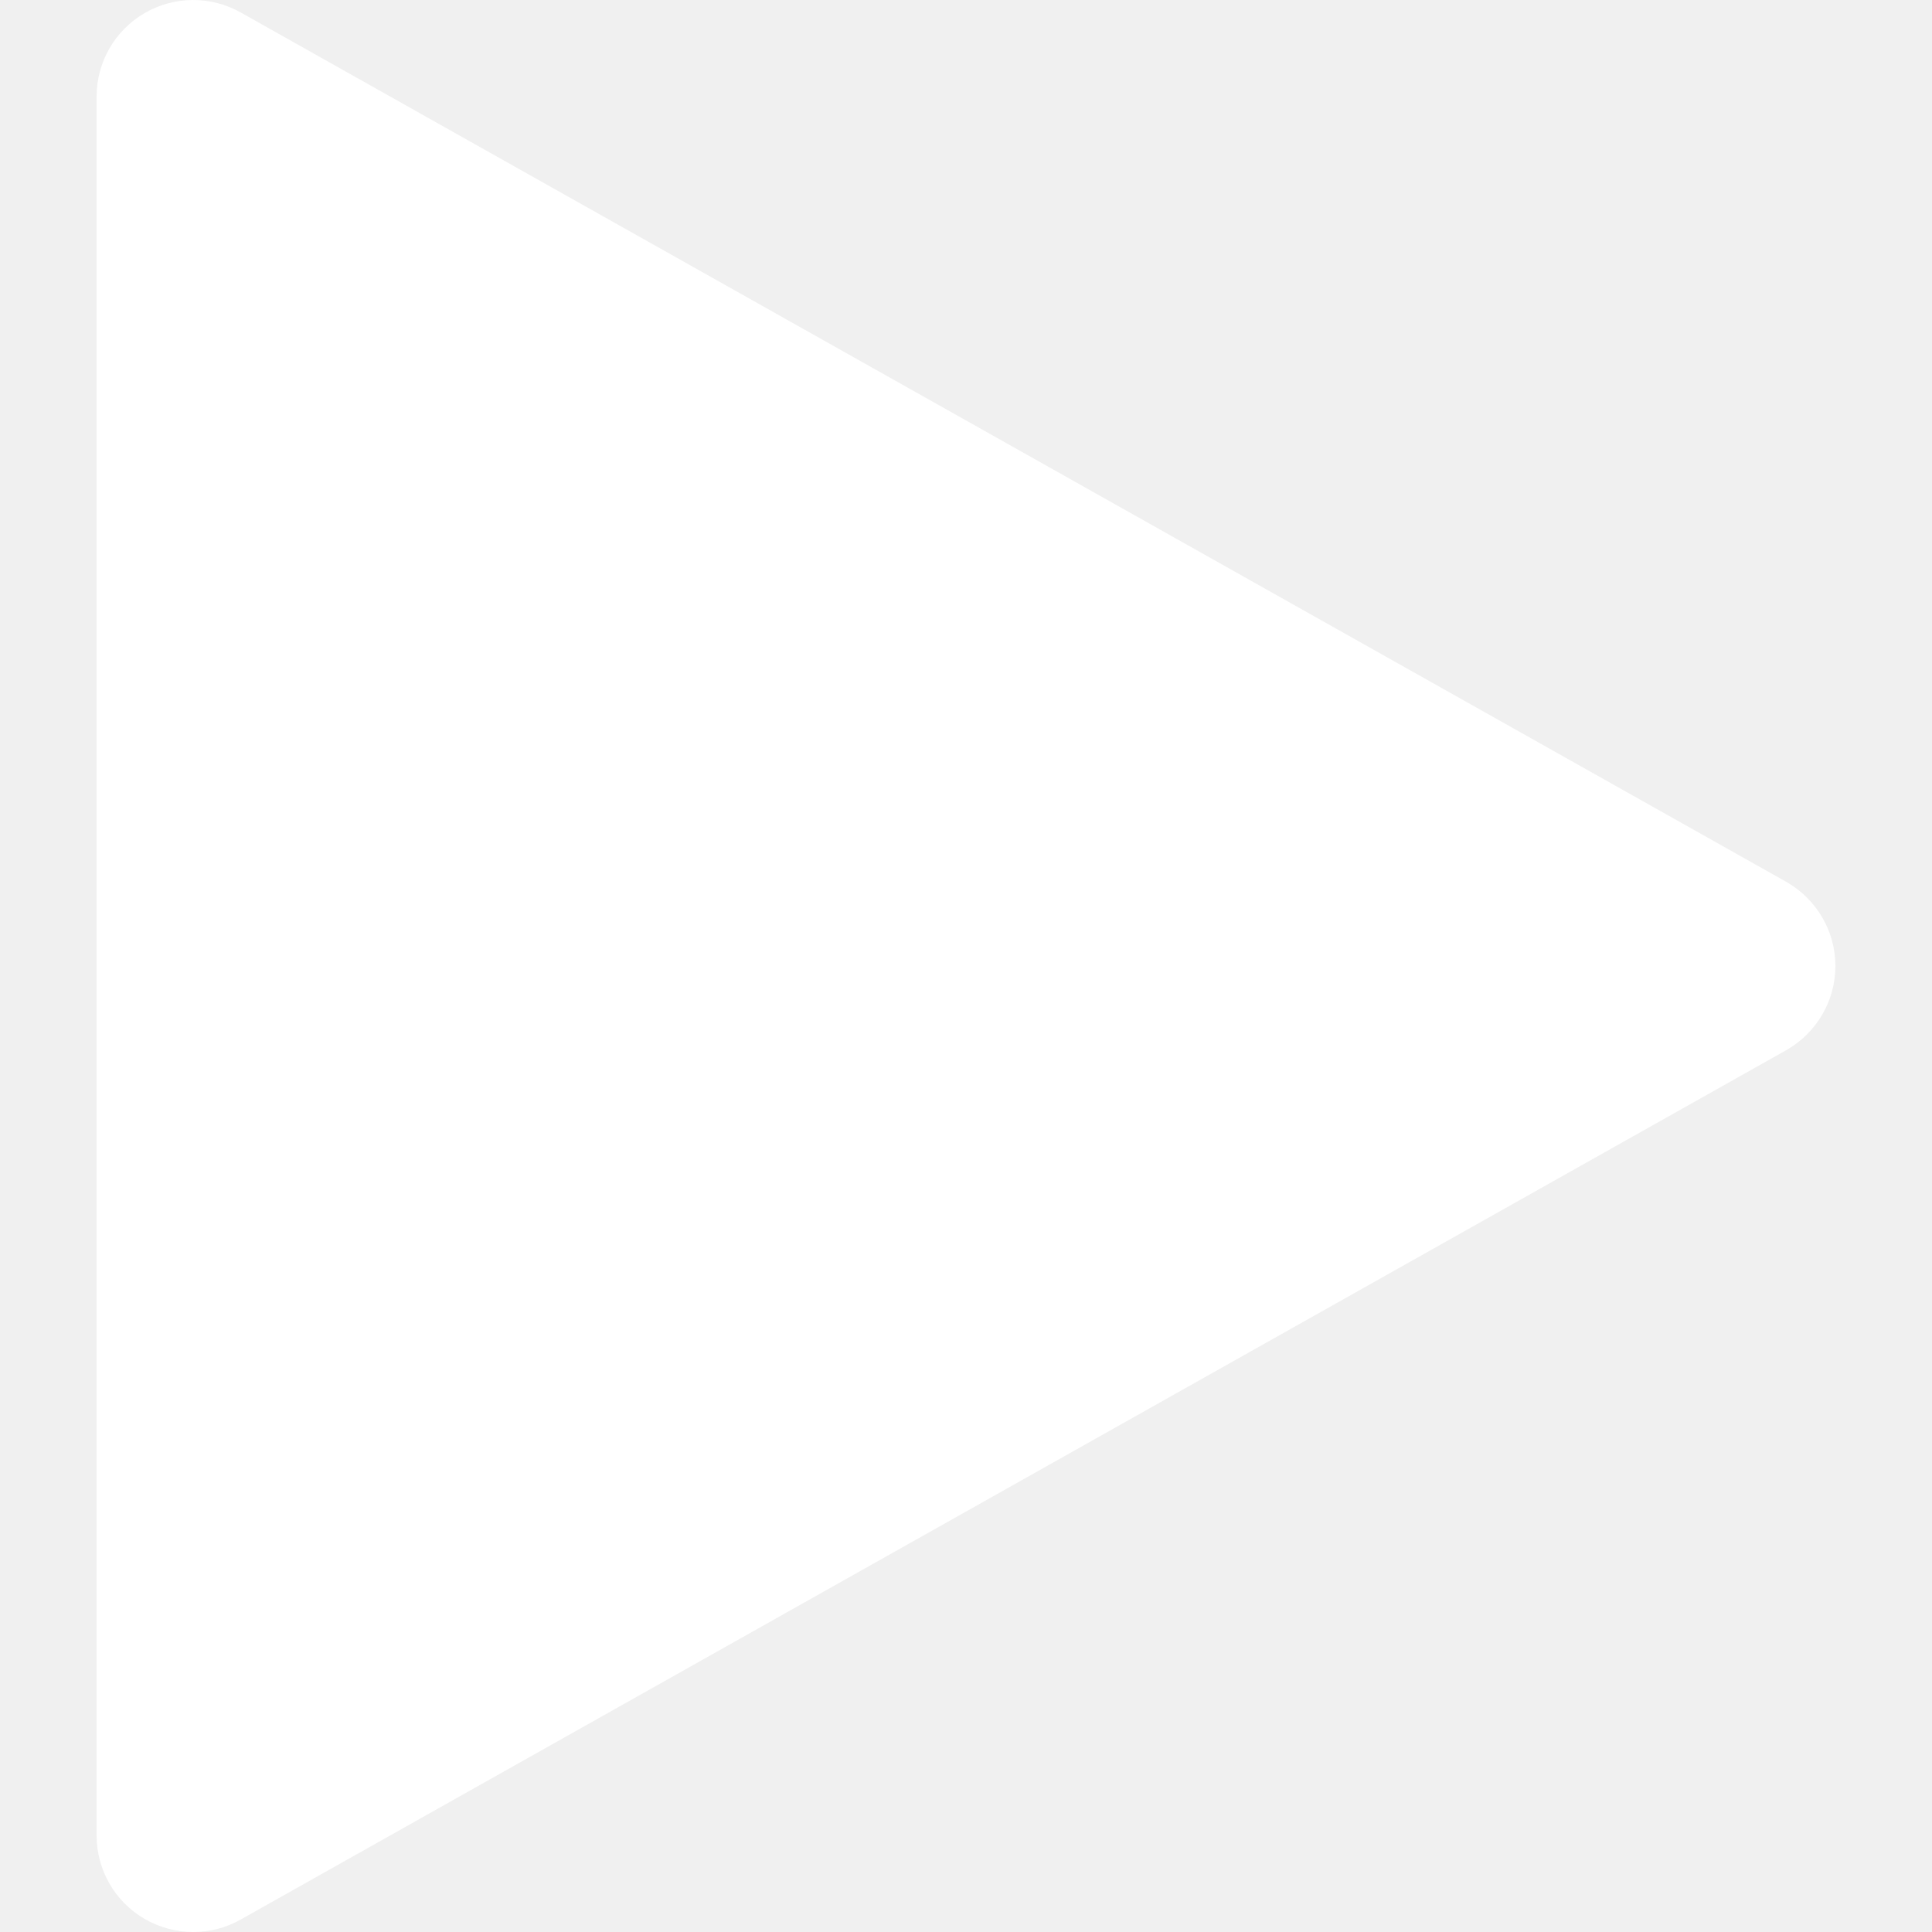
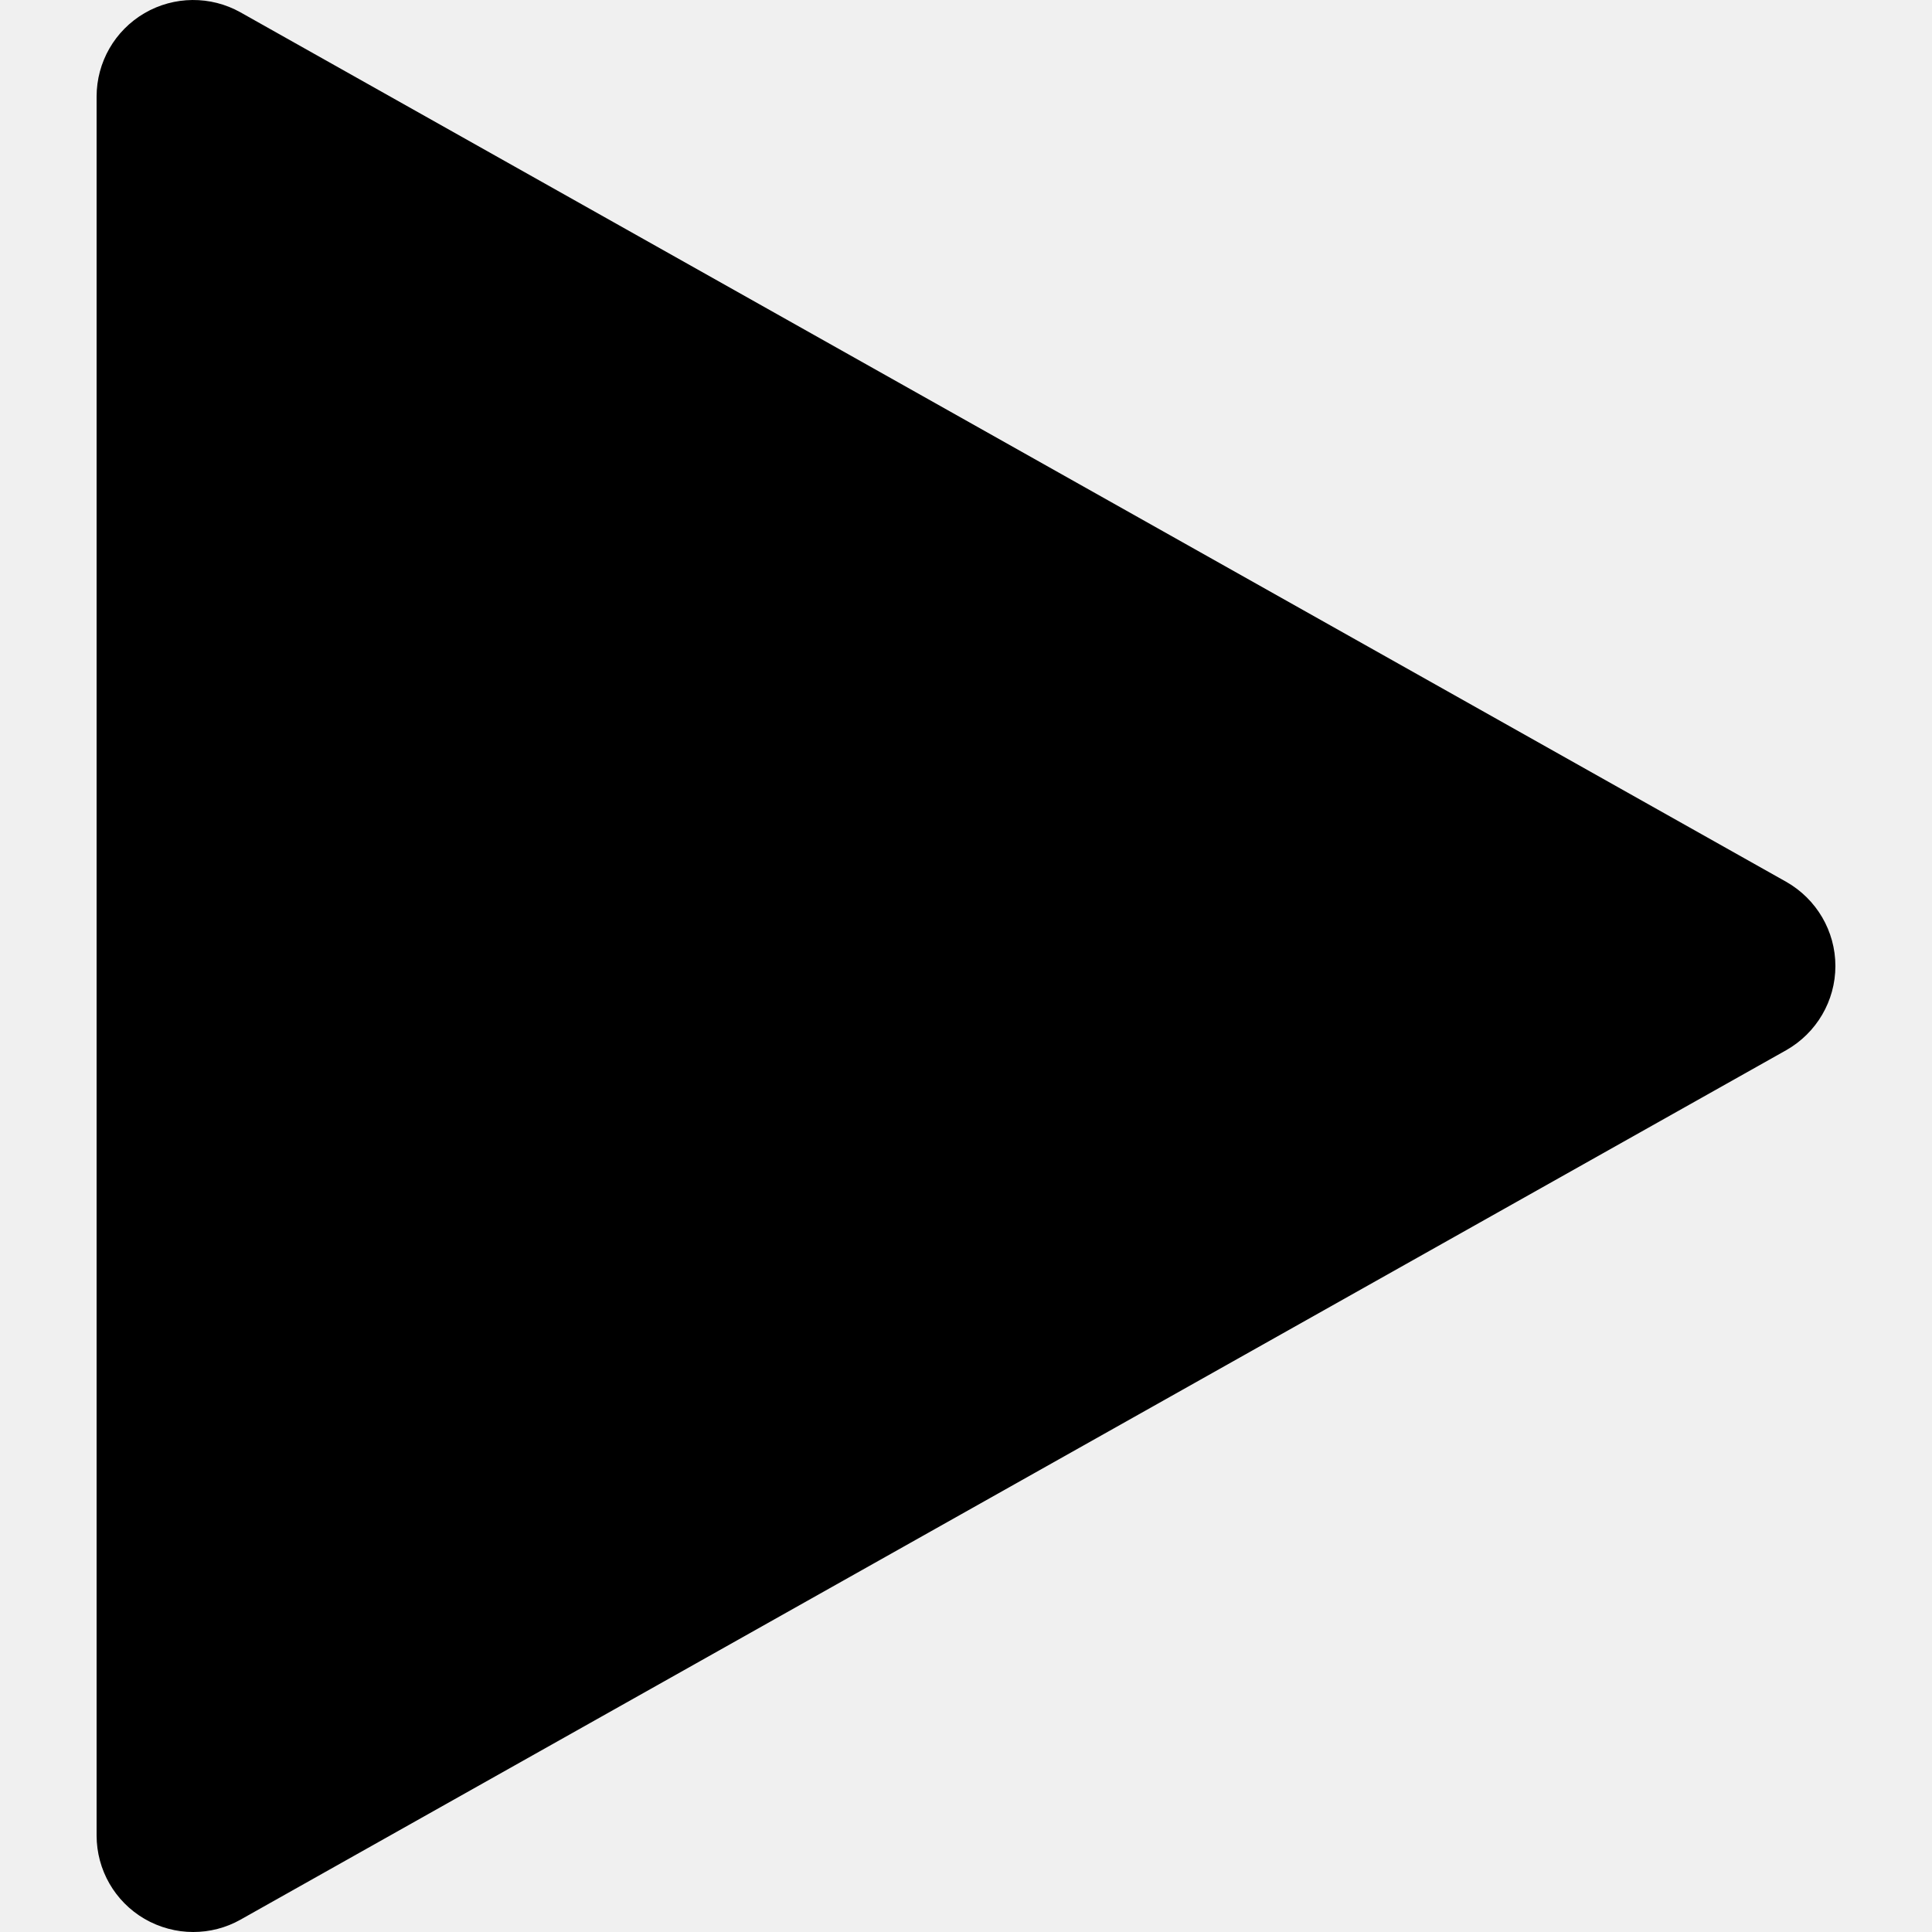
- <svg xmlns="http://www.w3.org/2000/svg" id="Capa_1" enable-background="new 0 0 320.001 320.001" viewBox="0 0 320.001 320.001">
-   <path d="m295.84 146.049-256-144c-4.96-2.784-11.008-2.72-15.904.128-4.928 2.88-7.936 8.128-7.936 13.824v288c0 5.696 3.008 10.944 7.936 13.824 2.496 1.44 5.28 2.176 8.064 2.176 2.688 0 5.408-.672 7.84-2.048l256-144c5.024-2.848 8.16-8.16 8.16-13.952s-3.136-11.104-8.16-13.952z" fill="white" />
-   <g />
-   <g />
-   <g />
-   <g />
-   <g />
-   <g />
-   <g />
-   <g />
-   <g />
-   <g />
-   <g />
-   <g />
-   <g />
-   <g />
-   <g />
+ <svg xmlns="http://www.w3.org/2000/svg" enable-background="new 0 0 320.001 320.001" width="320.001" height="320.001">
+   <rect id="backgroundrect" width="100%" height="100%" x="0" y="0" fill="none" stroke="none" />
+   <g class="currentLayer" style="">
+     <path d="m295.84 146.049-256-144c-4.96-2.784-11.008-2.72-15.904.128-4.928 2.88-7.936 8.128-7.936 13.824v288c0 5.696 3.008 10.944 7.936 13.824 2.496 1.44 5.28 2.176 8.064 2.176 2.688 0 5.408-.672 7.84-2.048l256-144c5.024-2.848 8.16-8.16 8.16-13.952s-3.136-11.104-8.16-13.952z" fill="#000000" id="svg_1" class="selected" fill-opacity="1" />
+     <g id="svg_2" />
+     <g id="svg_3" />
+     <g id="svg_4" />
+     <g id="svg_5" />
+     <g id="svg_6" />
+     <g id="svg_7" />
+     <g id="svg_8" />
+     <g id="svg_9" />
+     <g id="svg_10" />
+     <g id="svg_11" />
+     <g id="svg_12" />
+     <g id="svg_13" />
+     <g id="svg_14" />
+     <g id="svg_15" />
+     <g id="svg_16" />
+   </g>
</svg>
